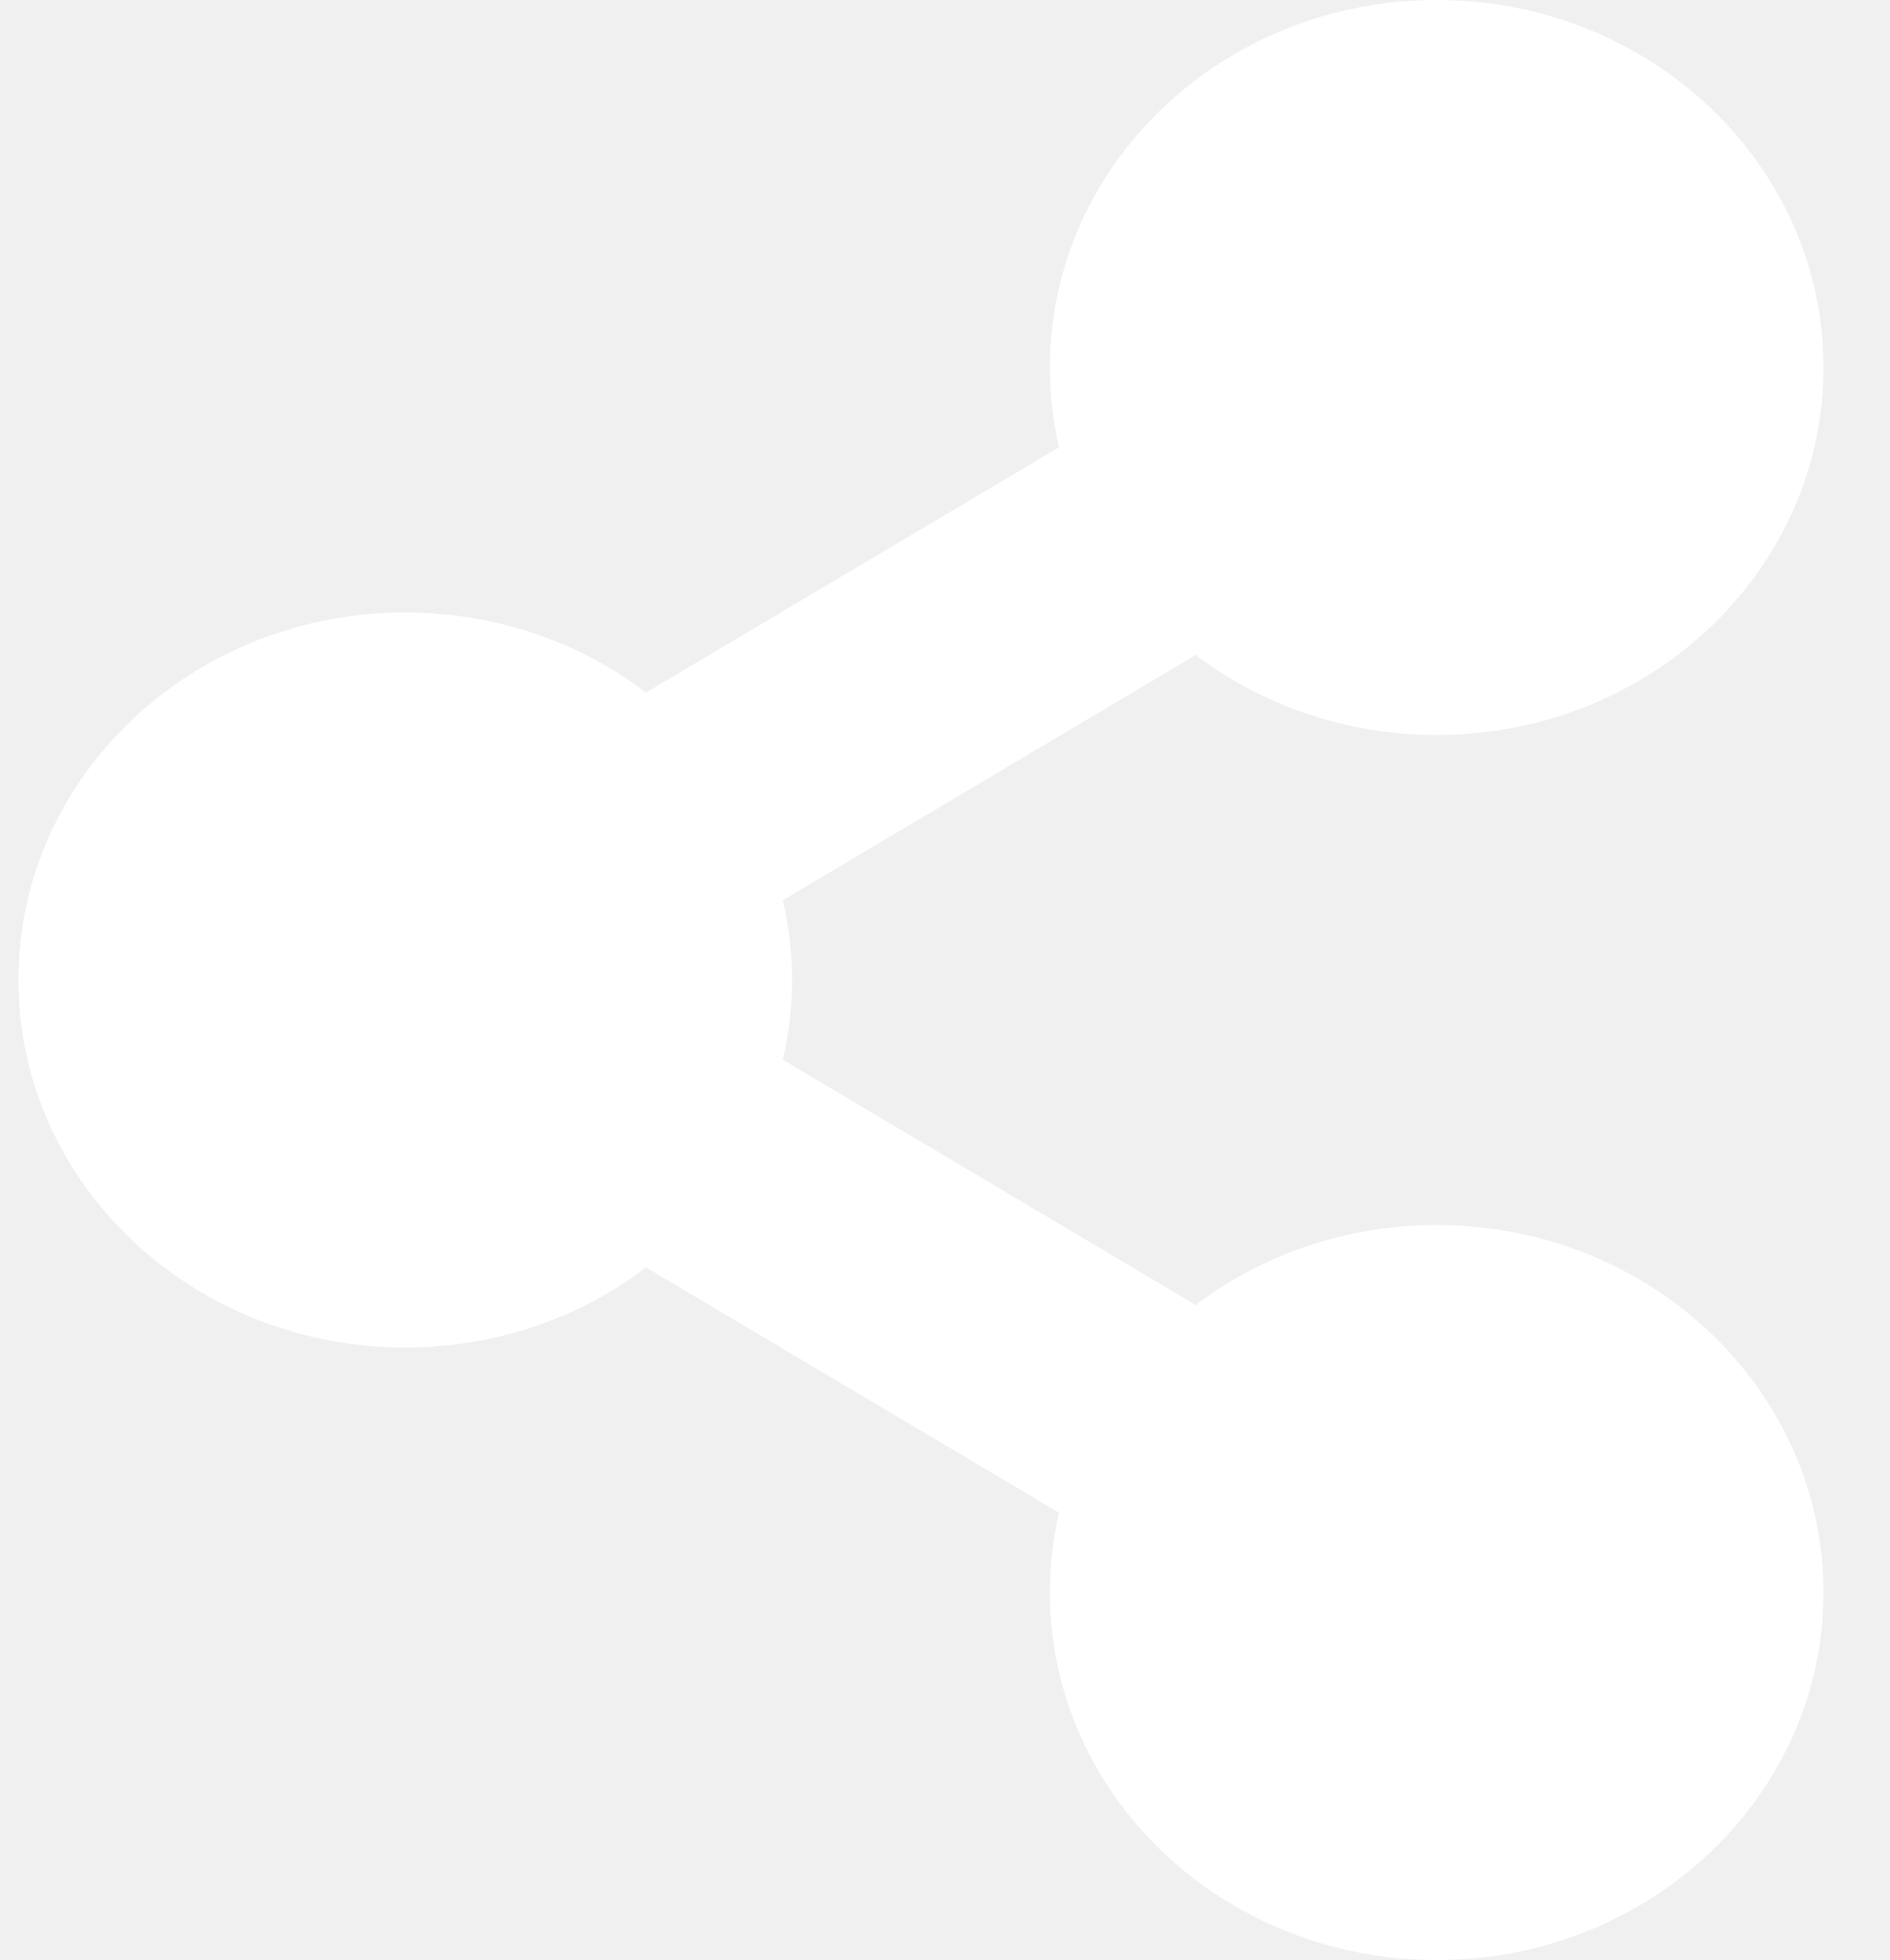
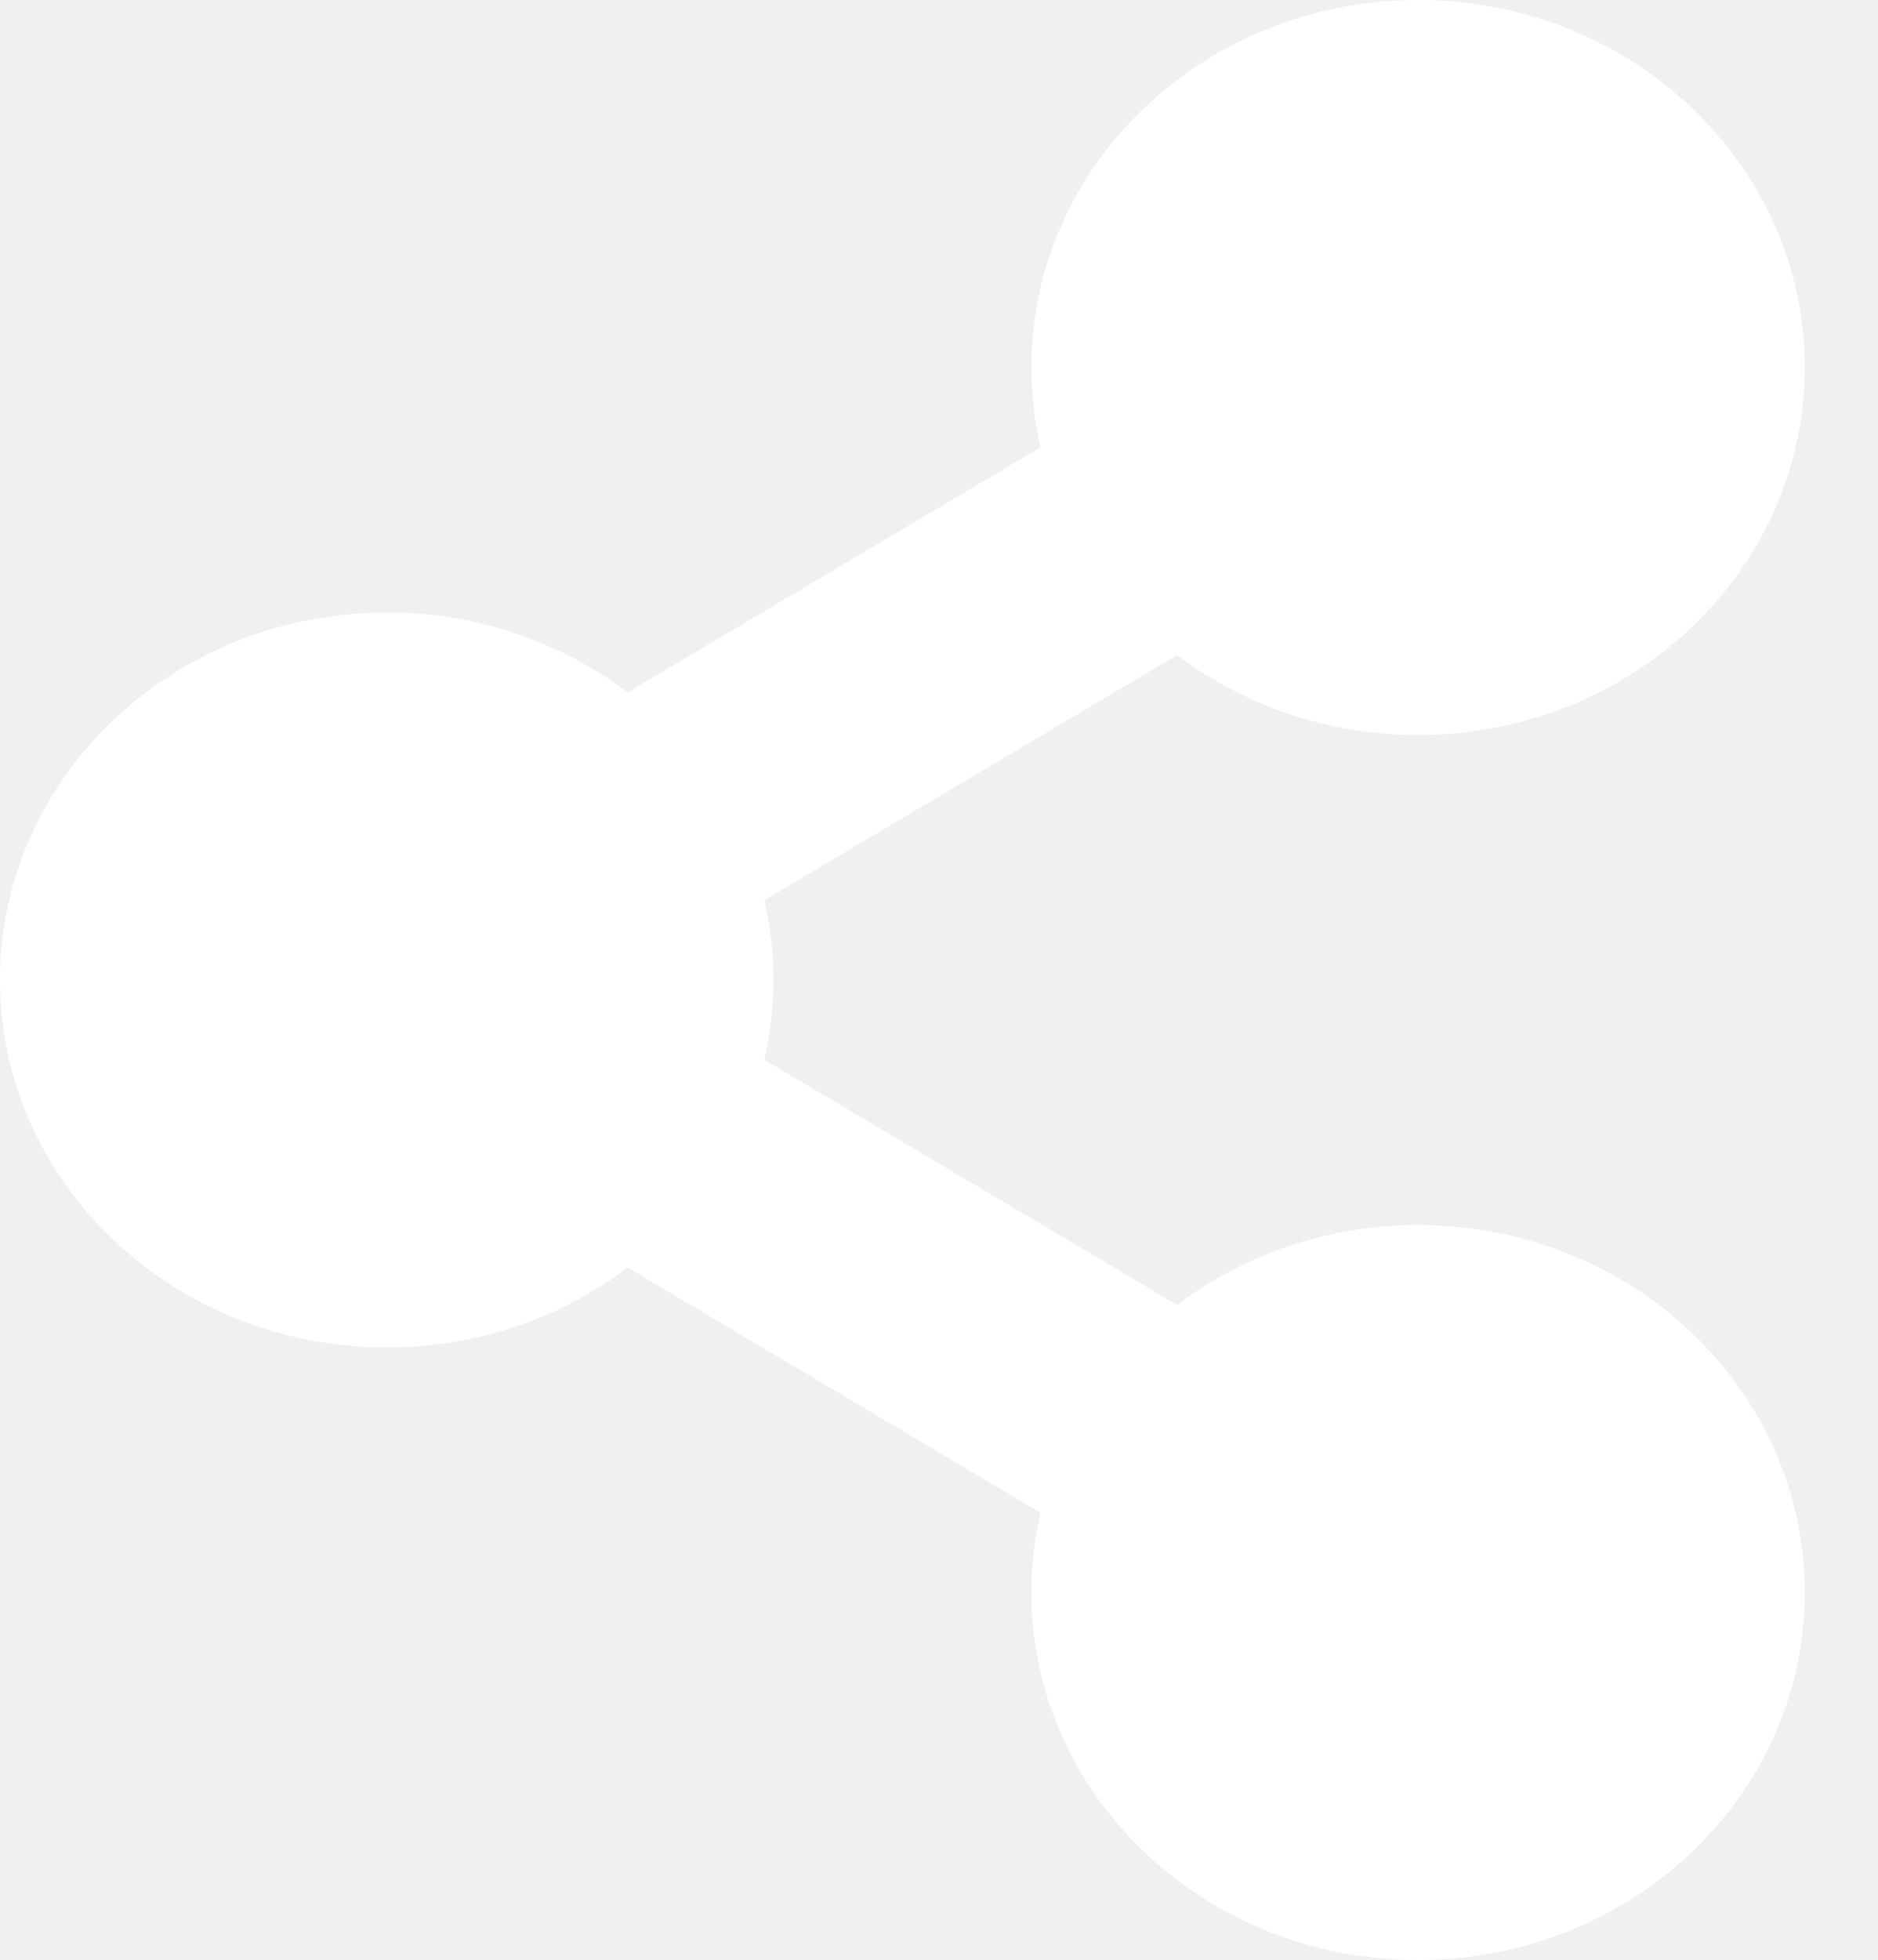
- <svg xmlns="http://www.w3.org/2000/svg" width="27" height="28" viewBox="0 0 27 28" fill="none">
-   <g clip-path="url(#clip0)">
-     <path d="M20.526 17.5C19.225 17.5 18.029 17.928 17.084 18.643L11.185 15.14C11.36 14.389 11.36 13.611 11.185 12.86L17.084 9.357C18.029 10.072 19.225 10.5 20.526 10.5C23.578 10.5 26.053 8.149 26.053 5.25C26.053 2.351 23.578 0 20.526 0C17.474 0 15 2.351 15 5.25C15 5.641 15.046 6.023 15.131 6.39L9.231 9.893C8.287 9.178 7.091 8.75 5.79 8.75C2.737 8.75 0.263 11.101 0.263 14C0.263 16.899 2.737 19.25 5.79 19.25C7.091 19.25 8.287 18.822 9.231 18.107L15.131 21.61C15.044 21.985 15 22.367 15 22.75C15 25.649 17.474 28 20.526 28C23.578 28 26.053 25.649 26.053 22.75C26.053 19.851 23.578 17.5 20.526 17.5Z" fill="white" />
+ <svg xmlns="http://www.w3.org/2000/svg" width="23" height="24" viewBox="0 0 23 24" fill="none">
+   <g clip-path="url(#clip0_8_2155)">
+     <path d="M17.368 15C16.253 15 15.228 15.367 14.418 15.979L9.361 12.977C9.511 12.333 9.511 11.667 9.361 11.023L14.418 8.021C15.228 8.633 16.253 9 17.368 9C19.985 9 22.105 6.985 22.105 4.5C22.105 2.015 19.985 0 17.368 0C14.752 0 12.632 2.015 12.632 4.5C12.632 4.836 12.671 5.162 12.744 5.477L7.687 8.479C6.878 7.867 5.852 7.5 4.737 7.5C2.121 7.5 0 9.515 0 12C0 14.485 2.121 16.5 4.737 16.5C5.852 16.5 6.878 16.134 7.687 15.521L12.744 18.523C12.669 18.844 12.632 19.171 12.632 19.5C12.632 21.985 14.752 24 17.368 24C19.985 24 22.105 21.985 22.105 19.5C22.105 17.015 19.985 15 17.368 15Z" fill="white" />
  </g>
  <defs>
-     <clipPath id="clip0">
-       <rect width="25.79" height="28" fill="white" transform="translate(0.263184)" />
+     <clipPath id="clip0_8_2155">
+       <rect width="22.105" height="24" fill="white" />
    </clipPath>
  </defs>
</svg>
